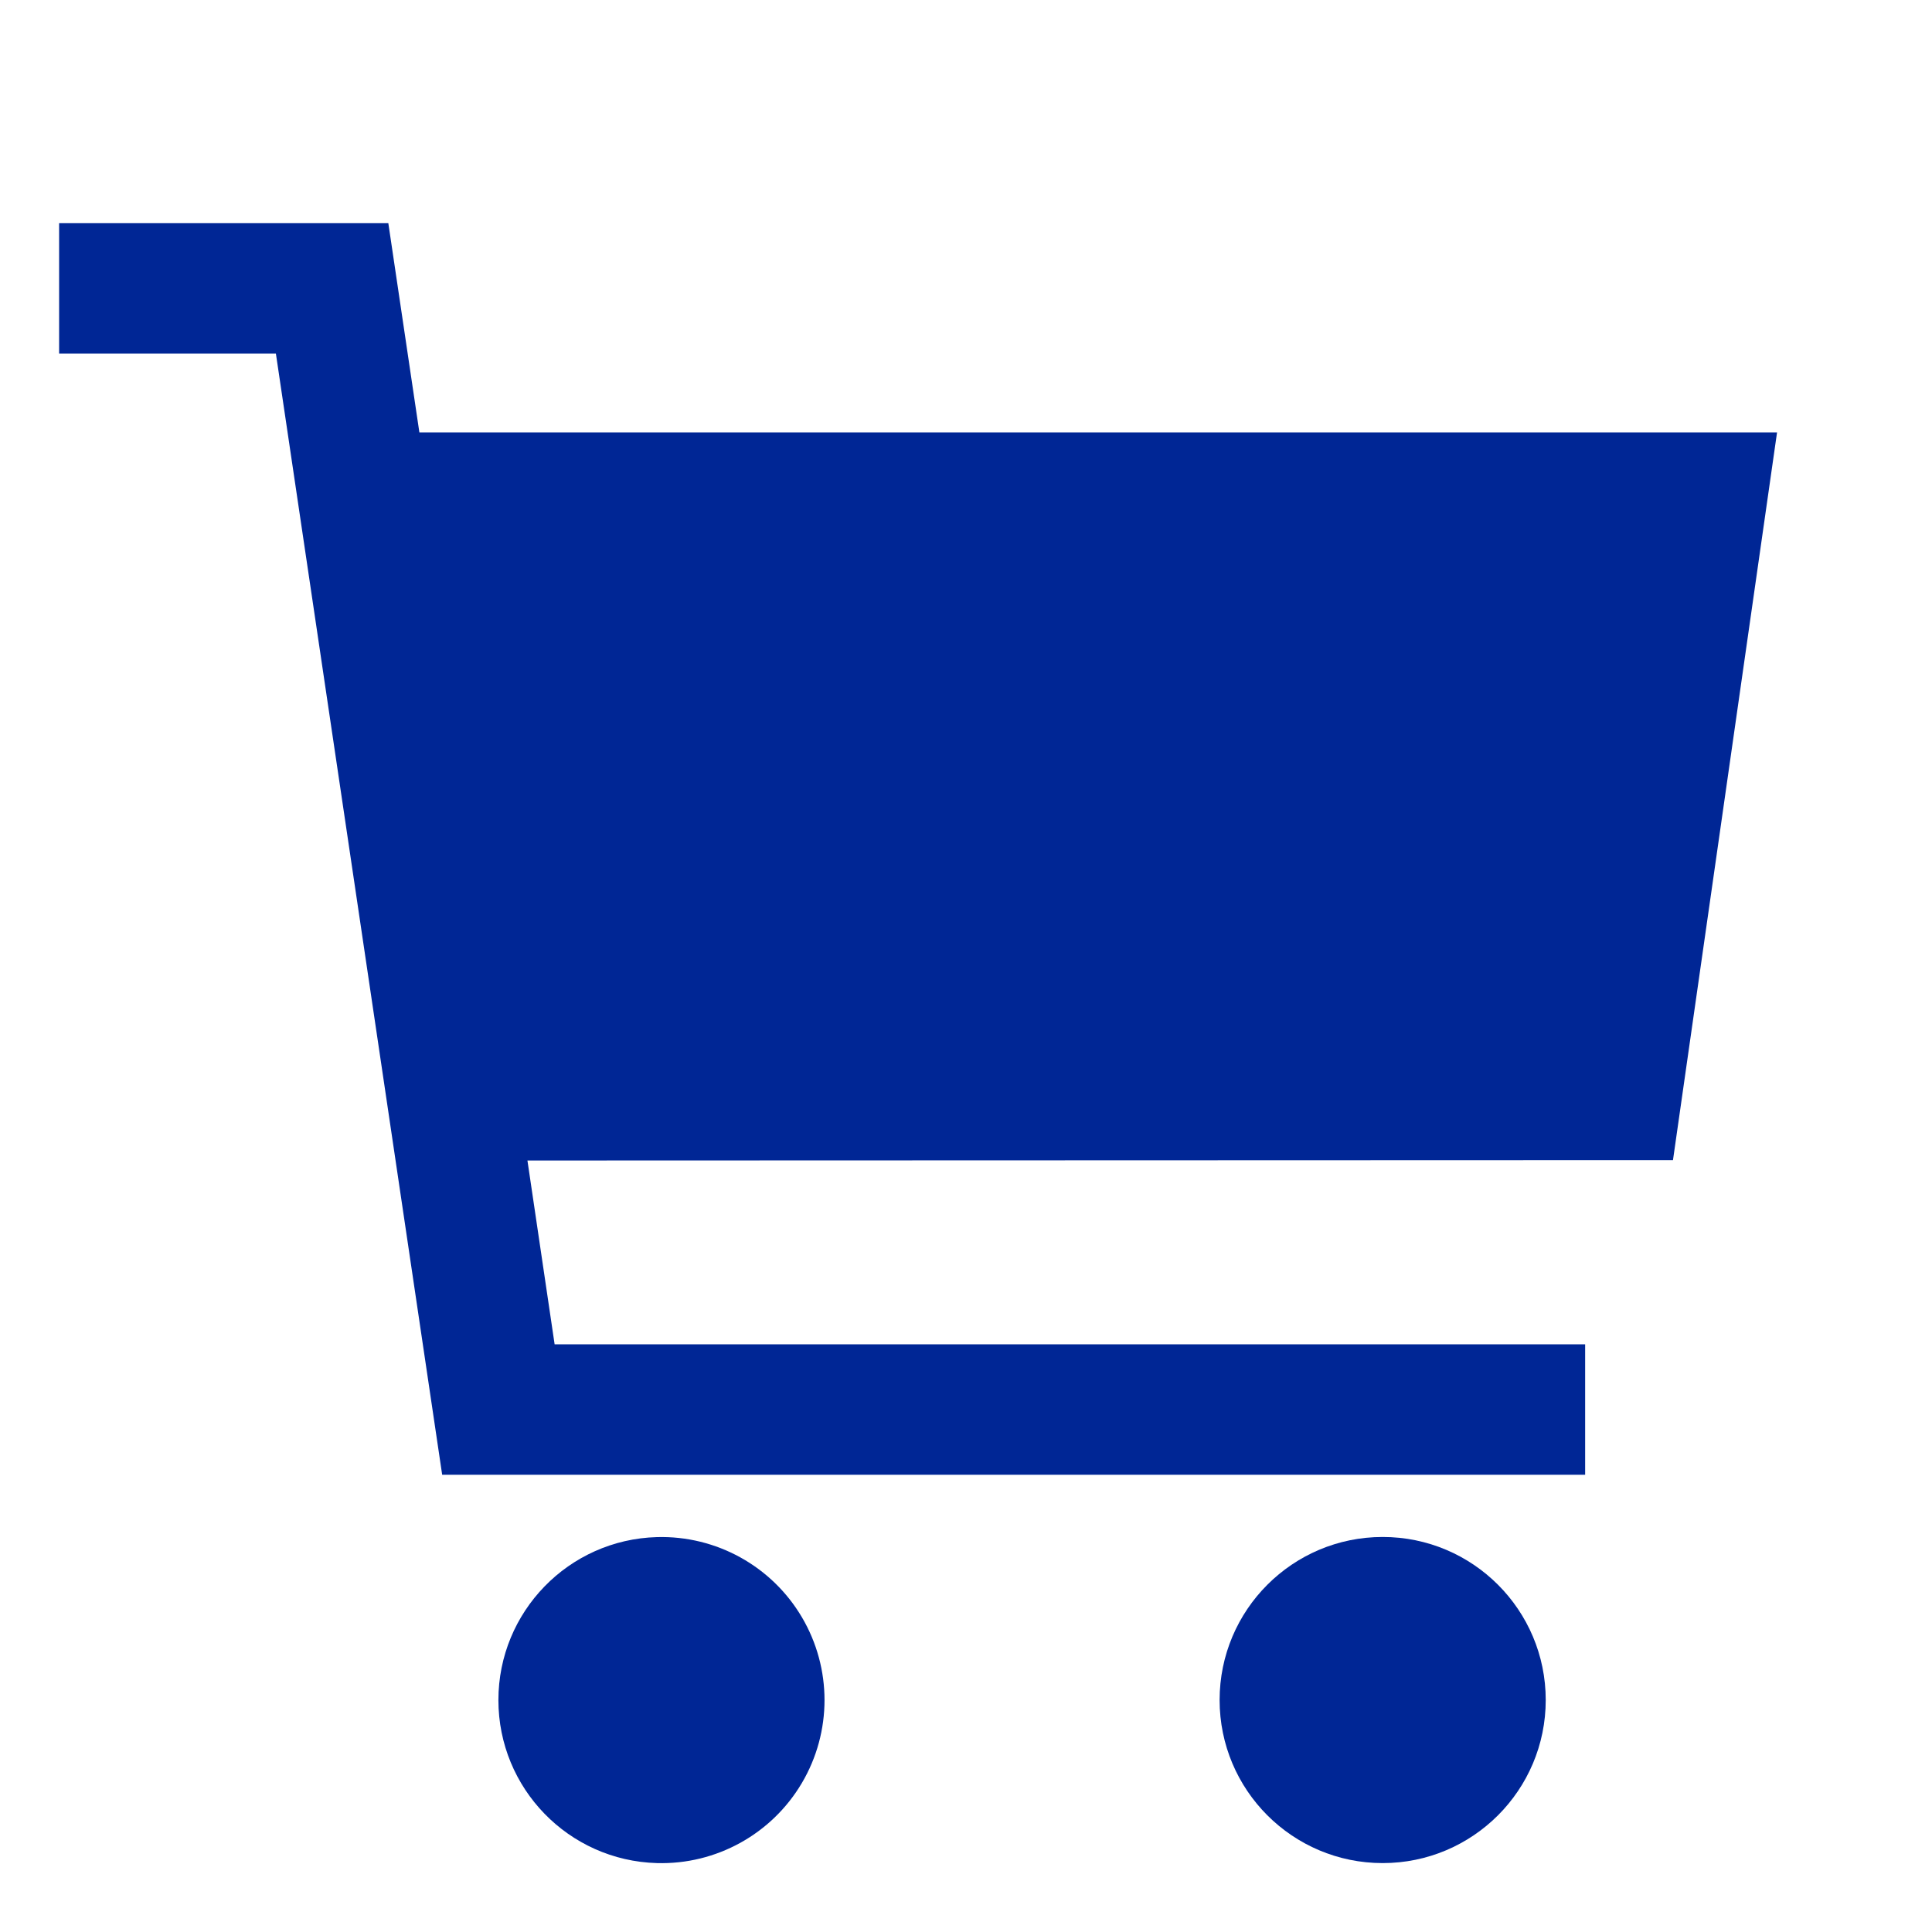
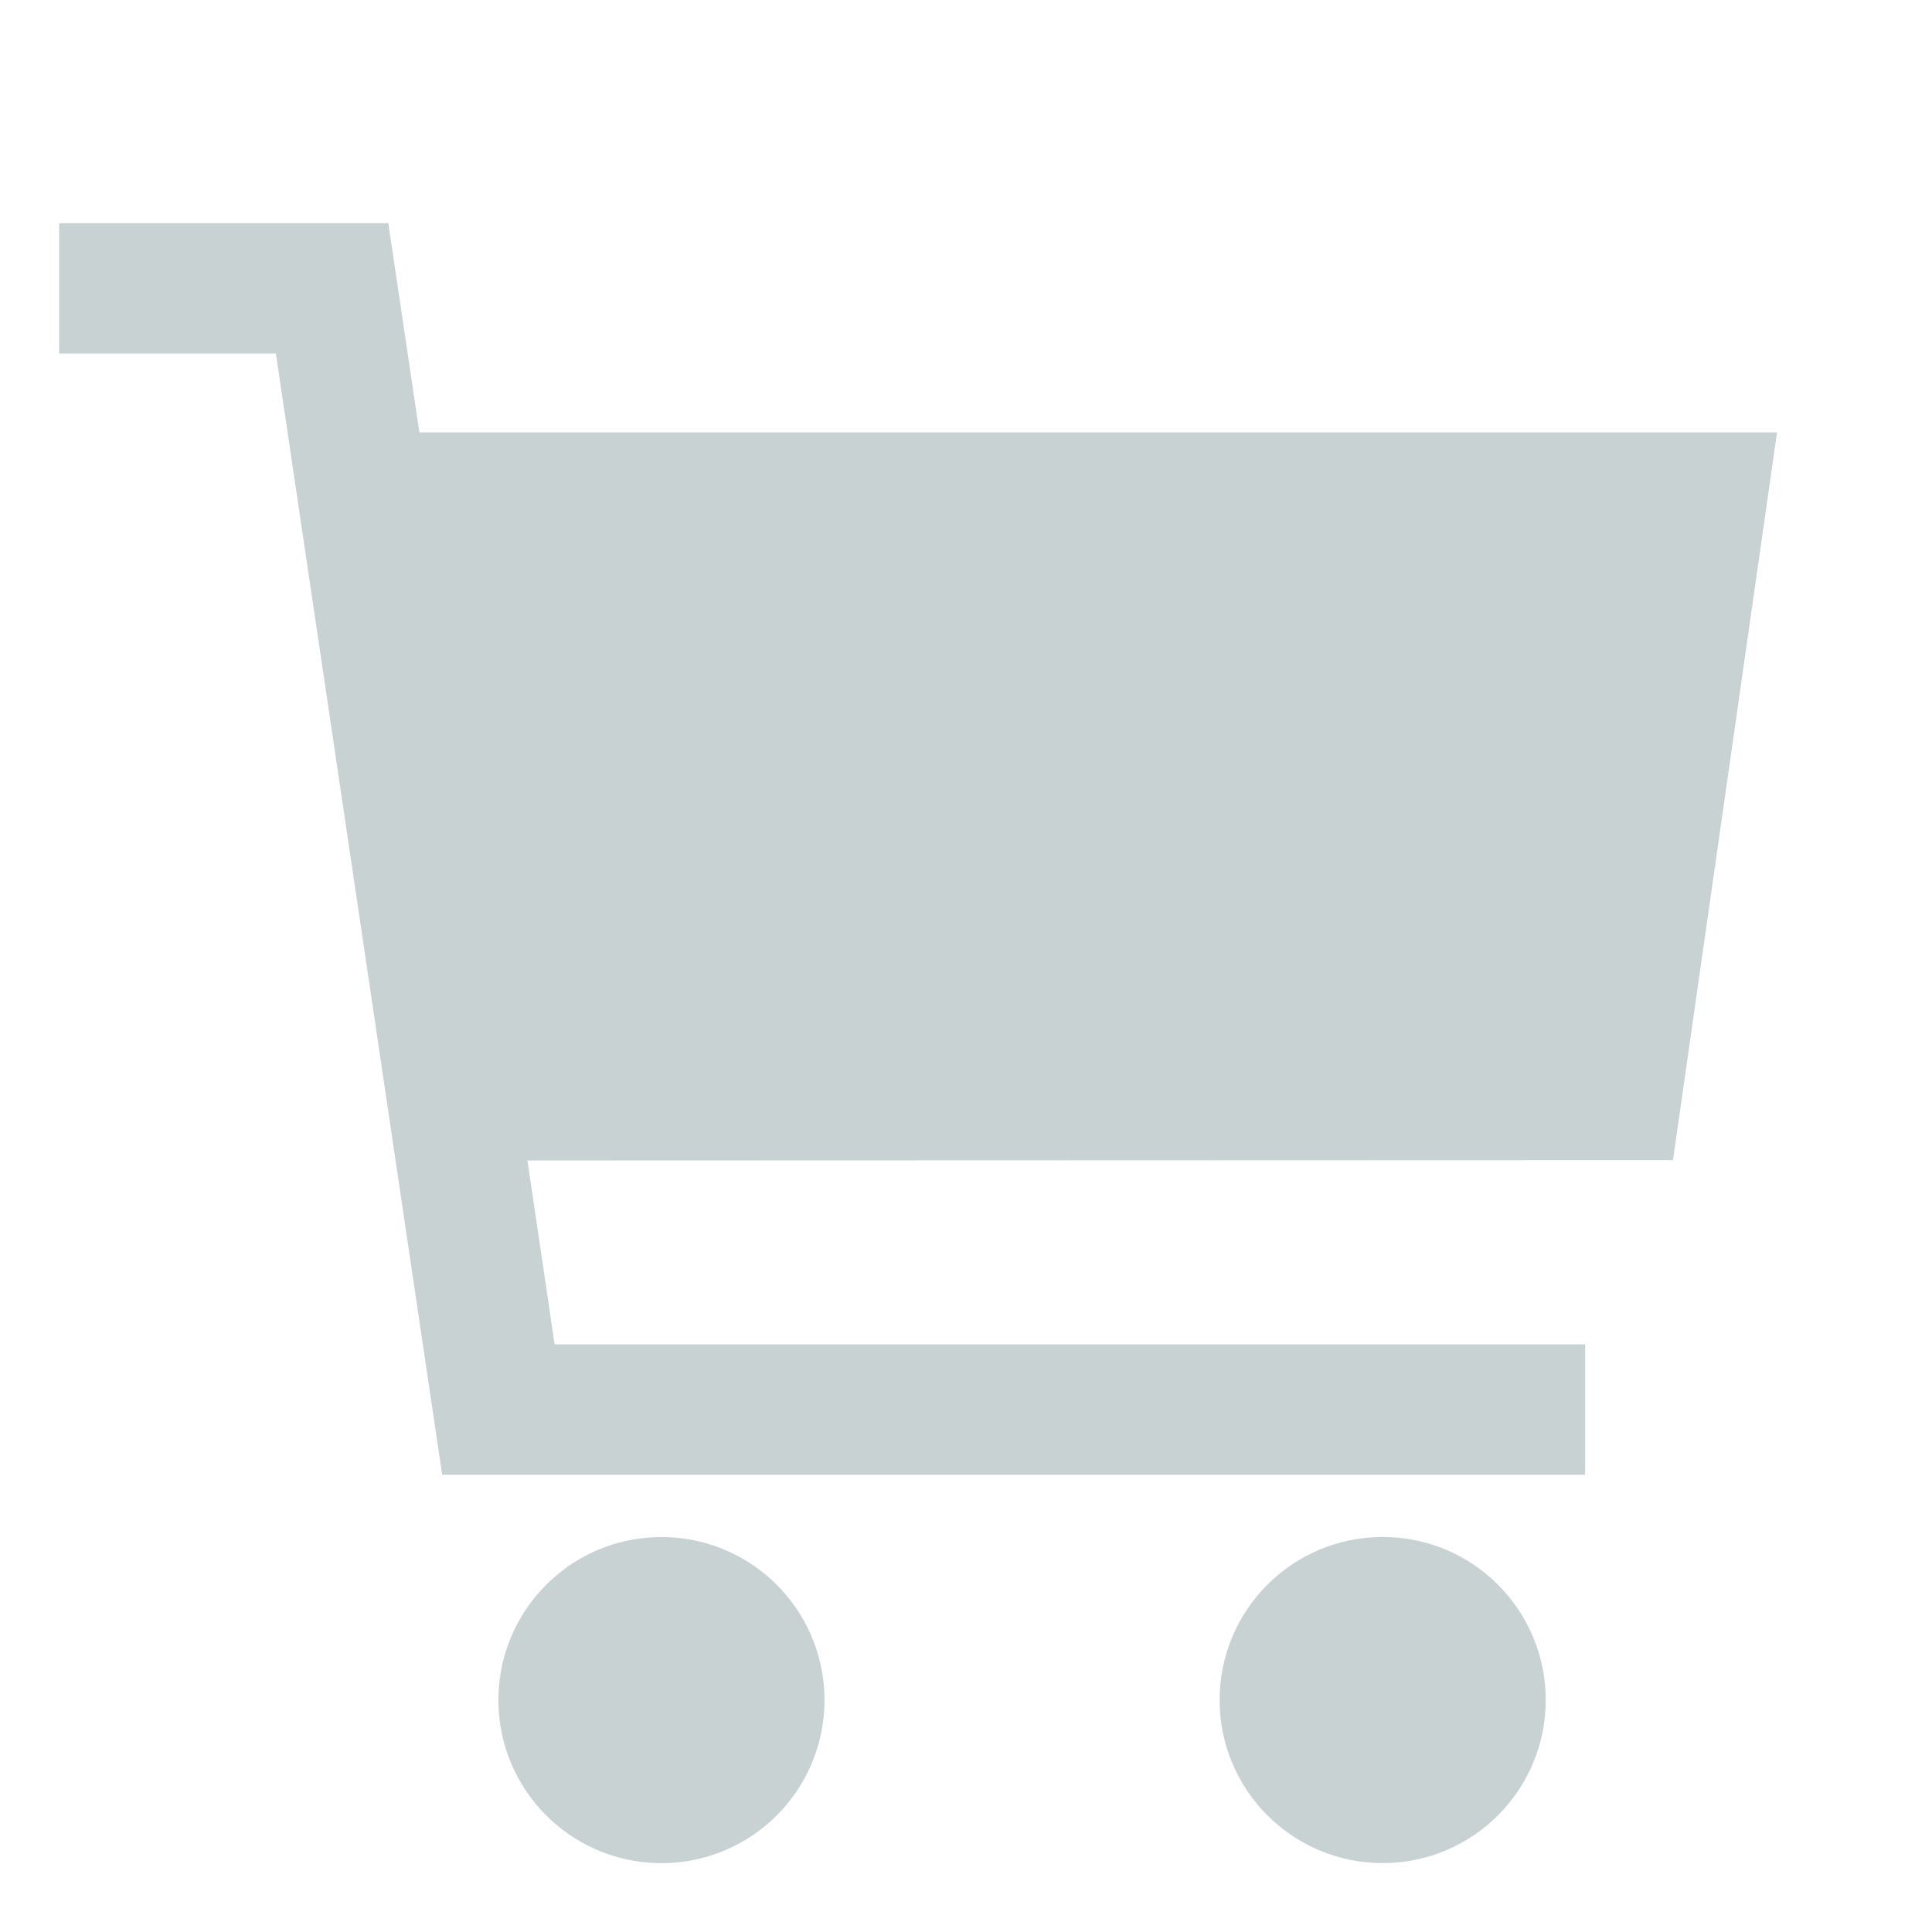
<svg xmlns="http://www.w3.org/2000/svg" id="cart" width="100%" height="100%" viewBox="0 0 150 150">
  <defs>
-     <style>.cls-1{fill:#002695;}</style>
+     <style>.cls-1{fill:#C8D2D2;}</style>
  </defs>
  <polygon class="cls-1" points="137.97 33.57 32.56 33.57 30.15 17.33 4.59 17.33 4.59 27.45 21.42 27.45 34.33 114.5 123.07 114.5 123.07 104.37 43.06 104.37 40.95 90.1 129.89 90.07 137.97 33.57" />
  <path class="cls-1" d="M51,119.34h0a12.66,12.66,0,0,0,0,25.31h0a12.66,12.66,0,1,0,0-25.31Z" />
  <circle class="cls-1" cx="107.35" cy="131.99" r="12.66" />
</svg>
